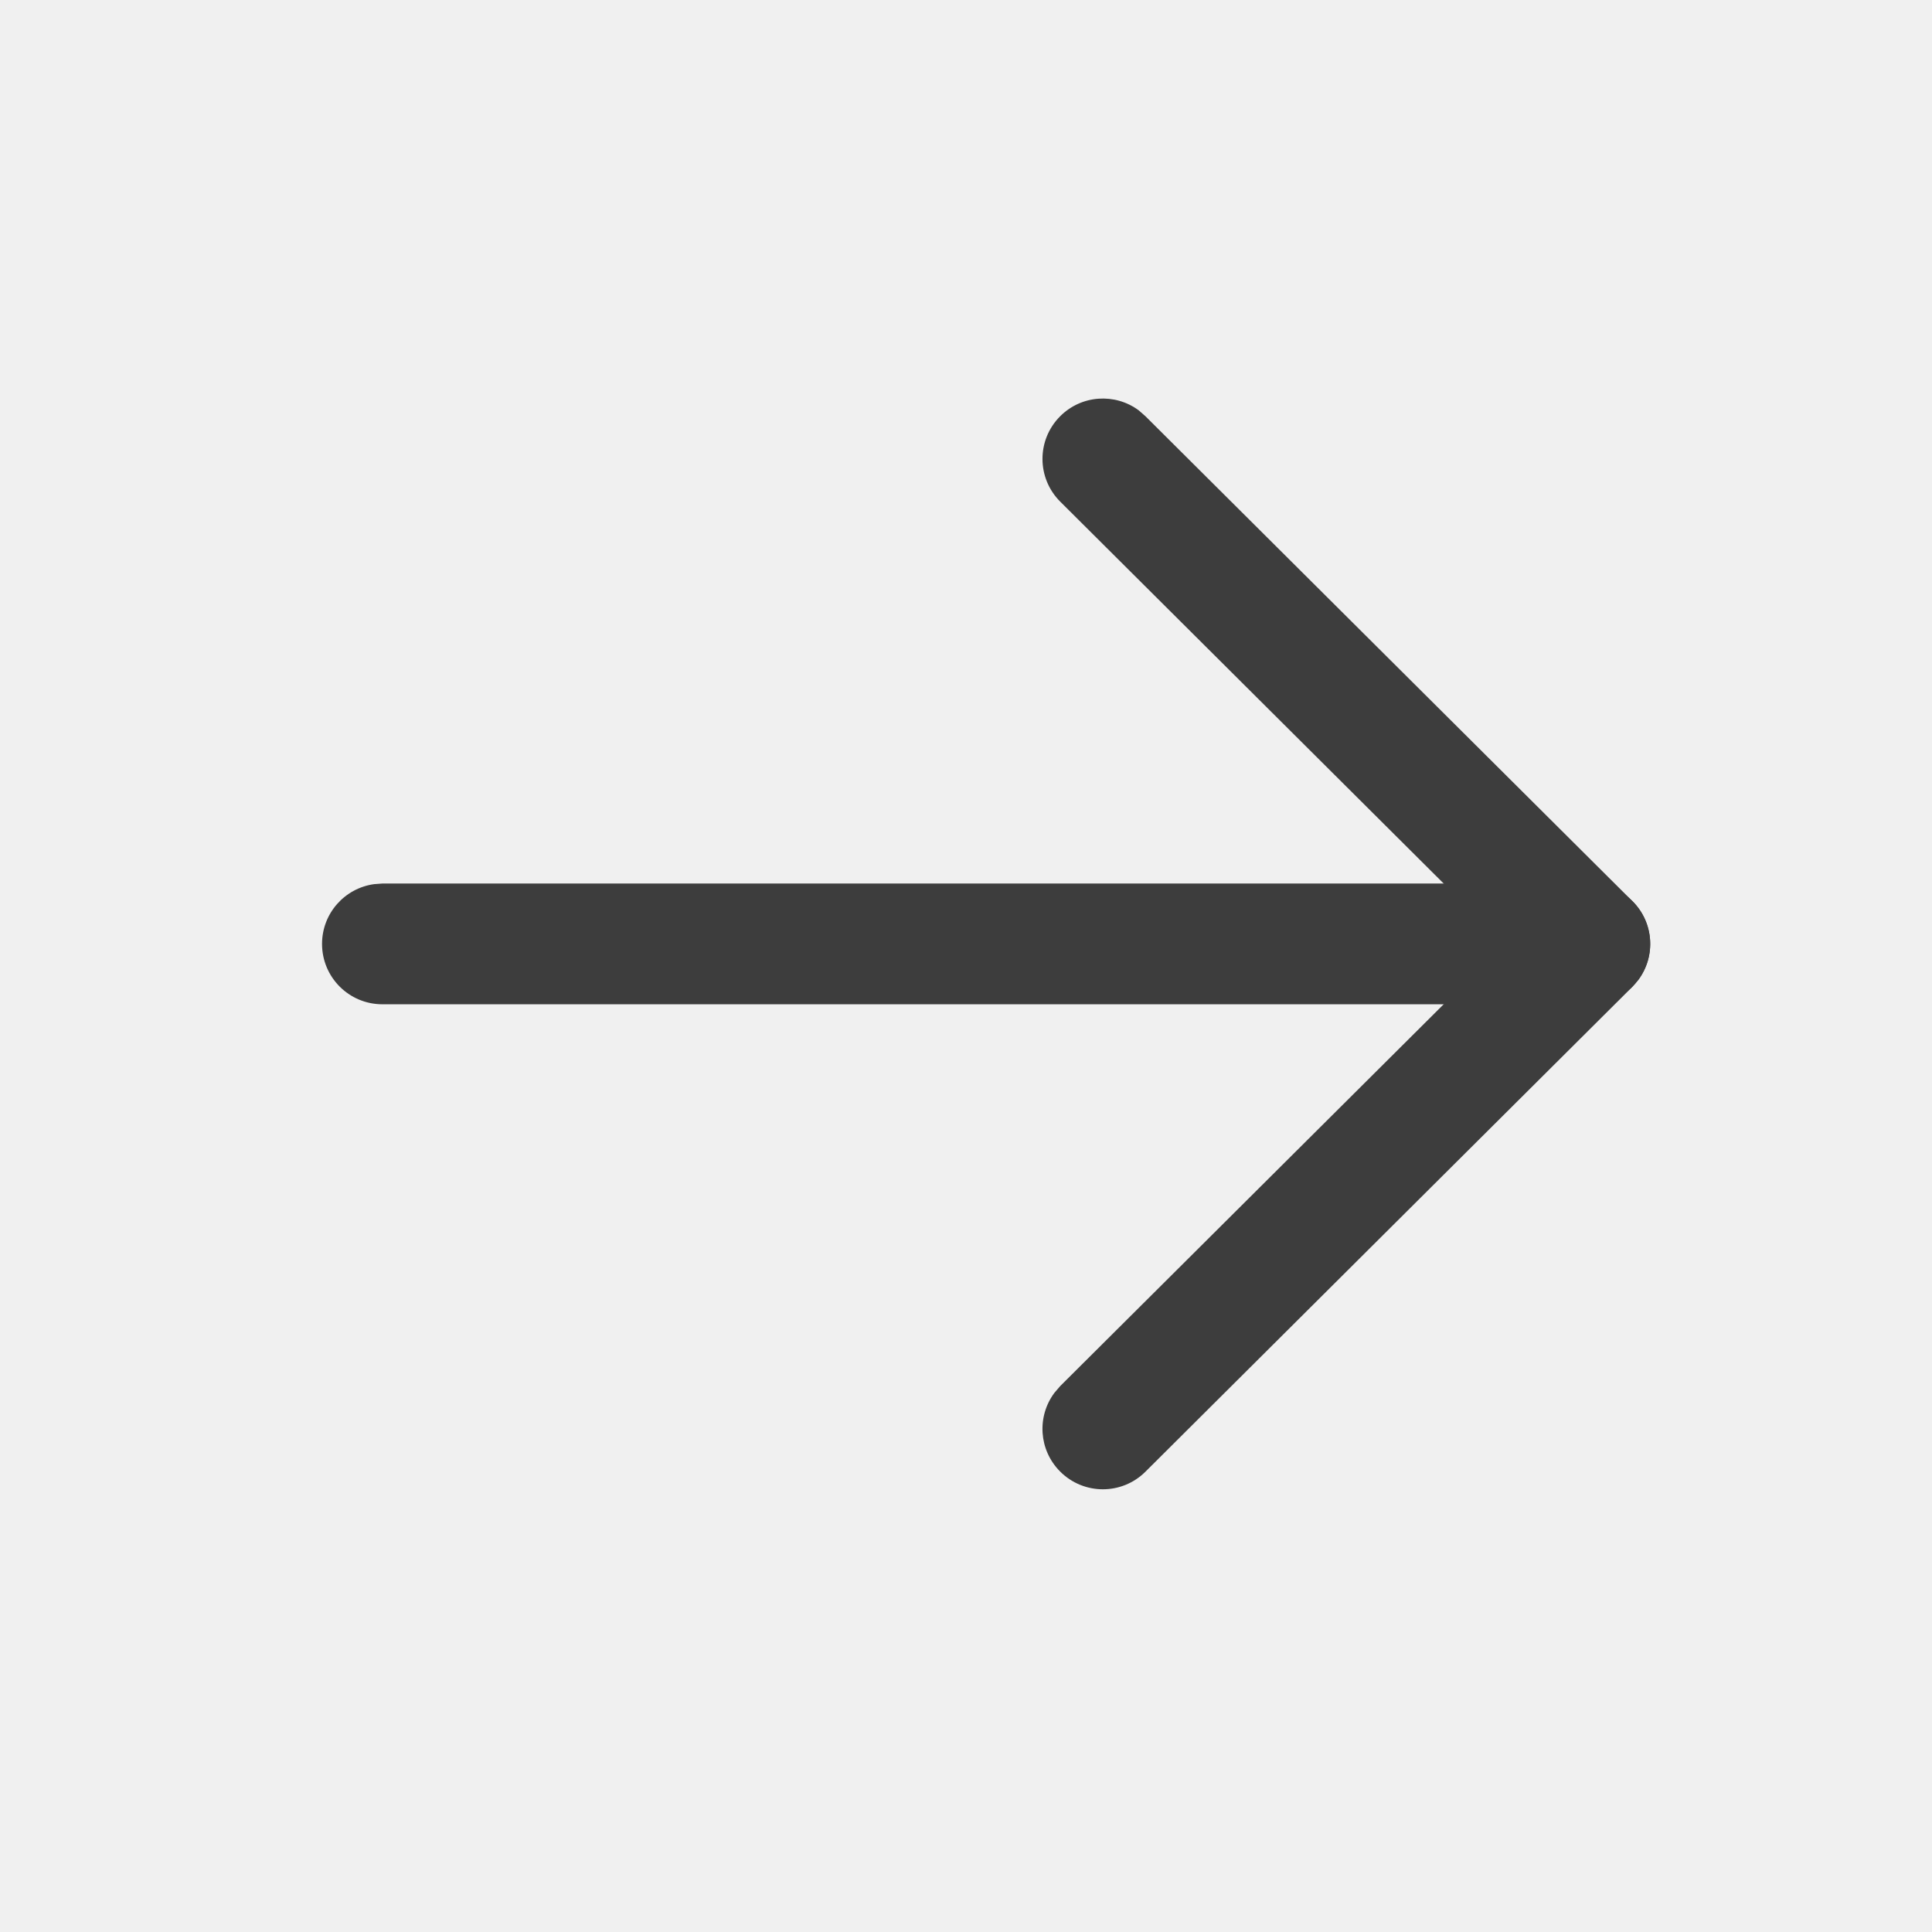
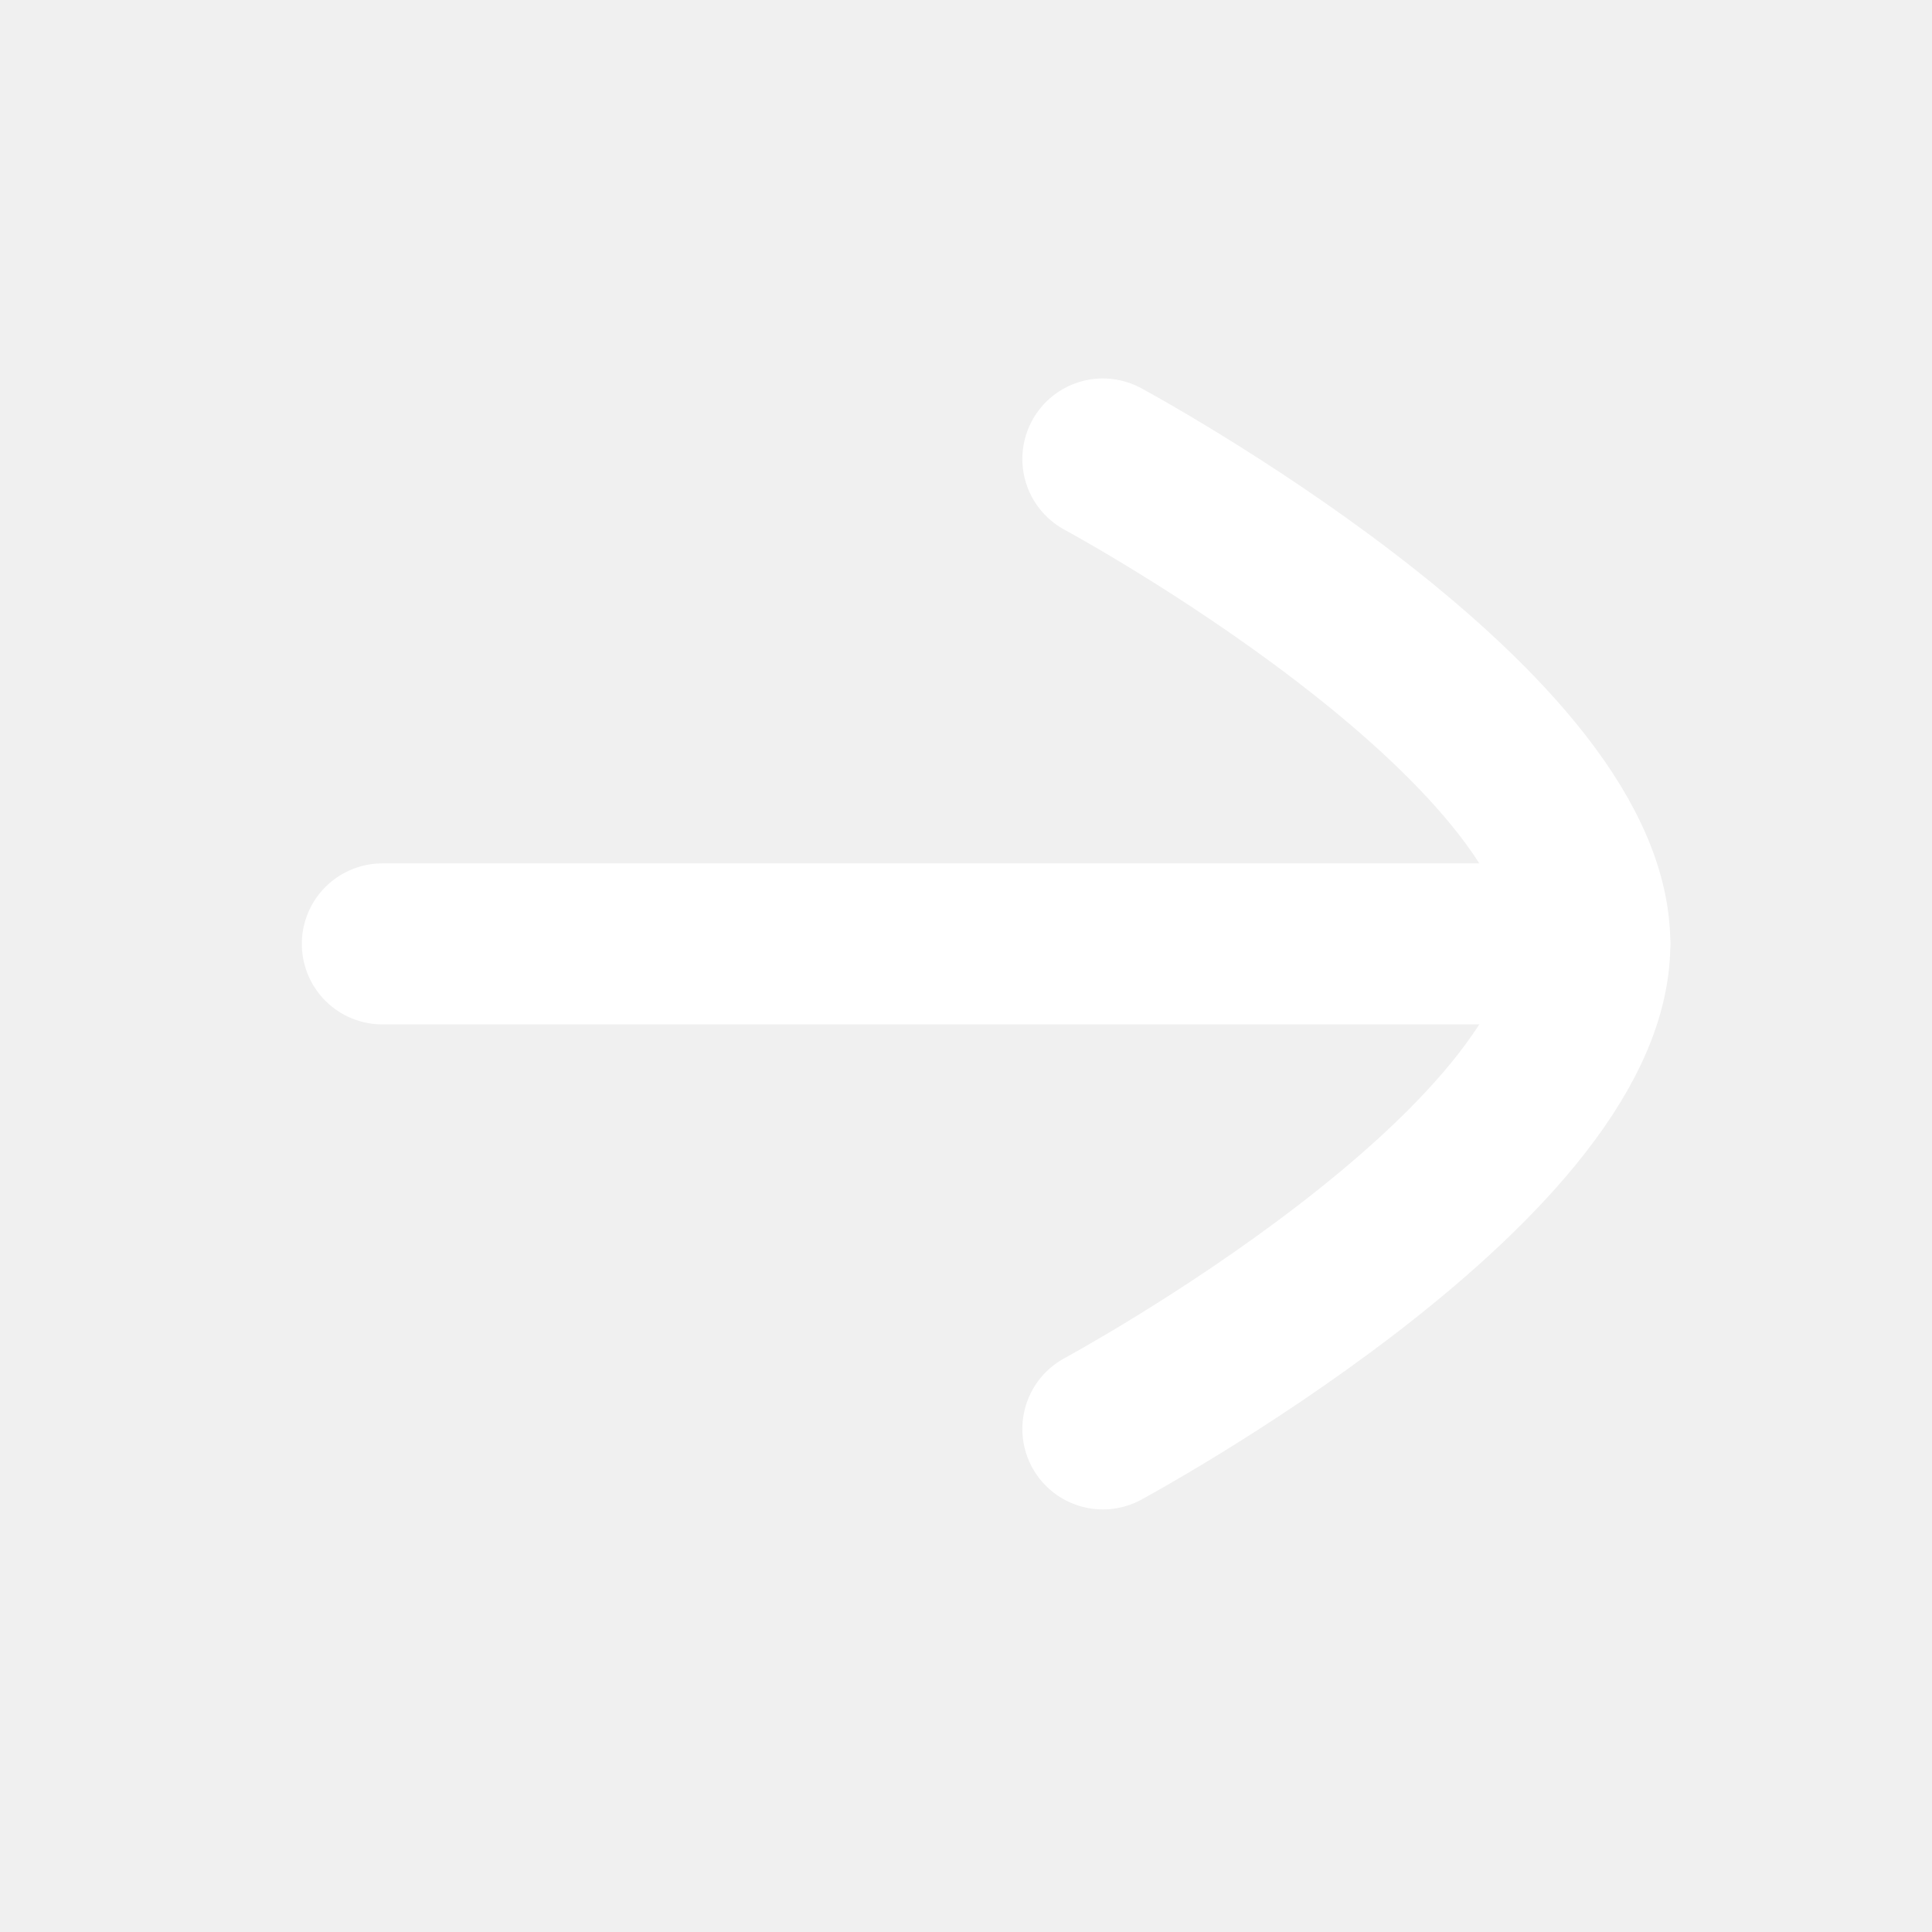
- <svg xmlns="http://www.w3.org/2000/svg" width="16" height="16" viewBox="0 0 16 16" fill="none">
-   <path d="M2.667 7.817C2.667 7.564 2.855 7.355 3.099 7.322L3.167 7.317L13.166 7.317C13.443 7.317 13.666 7.541 13.666 7.817C13.666 8.07 13.478 8.279 13.234 8.313L13.166 8.317H3.167C2.89 8.317 2.667 8.093 2.667 7.817Z" fill="#3D3D3D" />
-   <path d="M8.781 4.155C8.585 3.96 8.584 3.644 8.779 3.448C8.956 3.27 9.234 3.253 9.43 3.398L9.486 3.447L13.519 7.463C13.698 7.64 13.714 7.919 13.568 8.115L13.52 8.171L9.486 12.188C9.29 12.383 8.974 12.382 8.779 12.186C8.602 12.008 8.586 11.731 8.732 11.535L8.78 11.479L12.458 7.817L8.781 4.155Z" fill="#3D3D3D" />
+ <svg xmlns="http://www.w3.org/2000/svg" width="18" height="18" viewBox="0 0 18 18" fill="none">
+   <path d="M14.812 8.794H3.562" stroke="white" stroke-width="1.5" stroke-linecap="round" stroke-linejoin="round" />
+   <path d="M10.275 4.276C10.275 4.276 14.812 6.722 14.812 8.793C14.812 10.866 10.275 13.313 10.275 13.313" stroke="white" stroke-width="1.5" stroke-linecap="round" stroke-linejoin="round" />
</svg>
